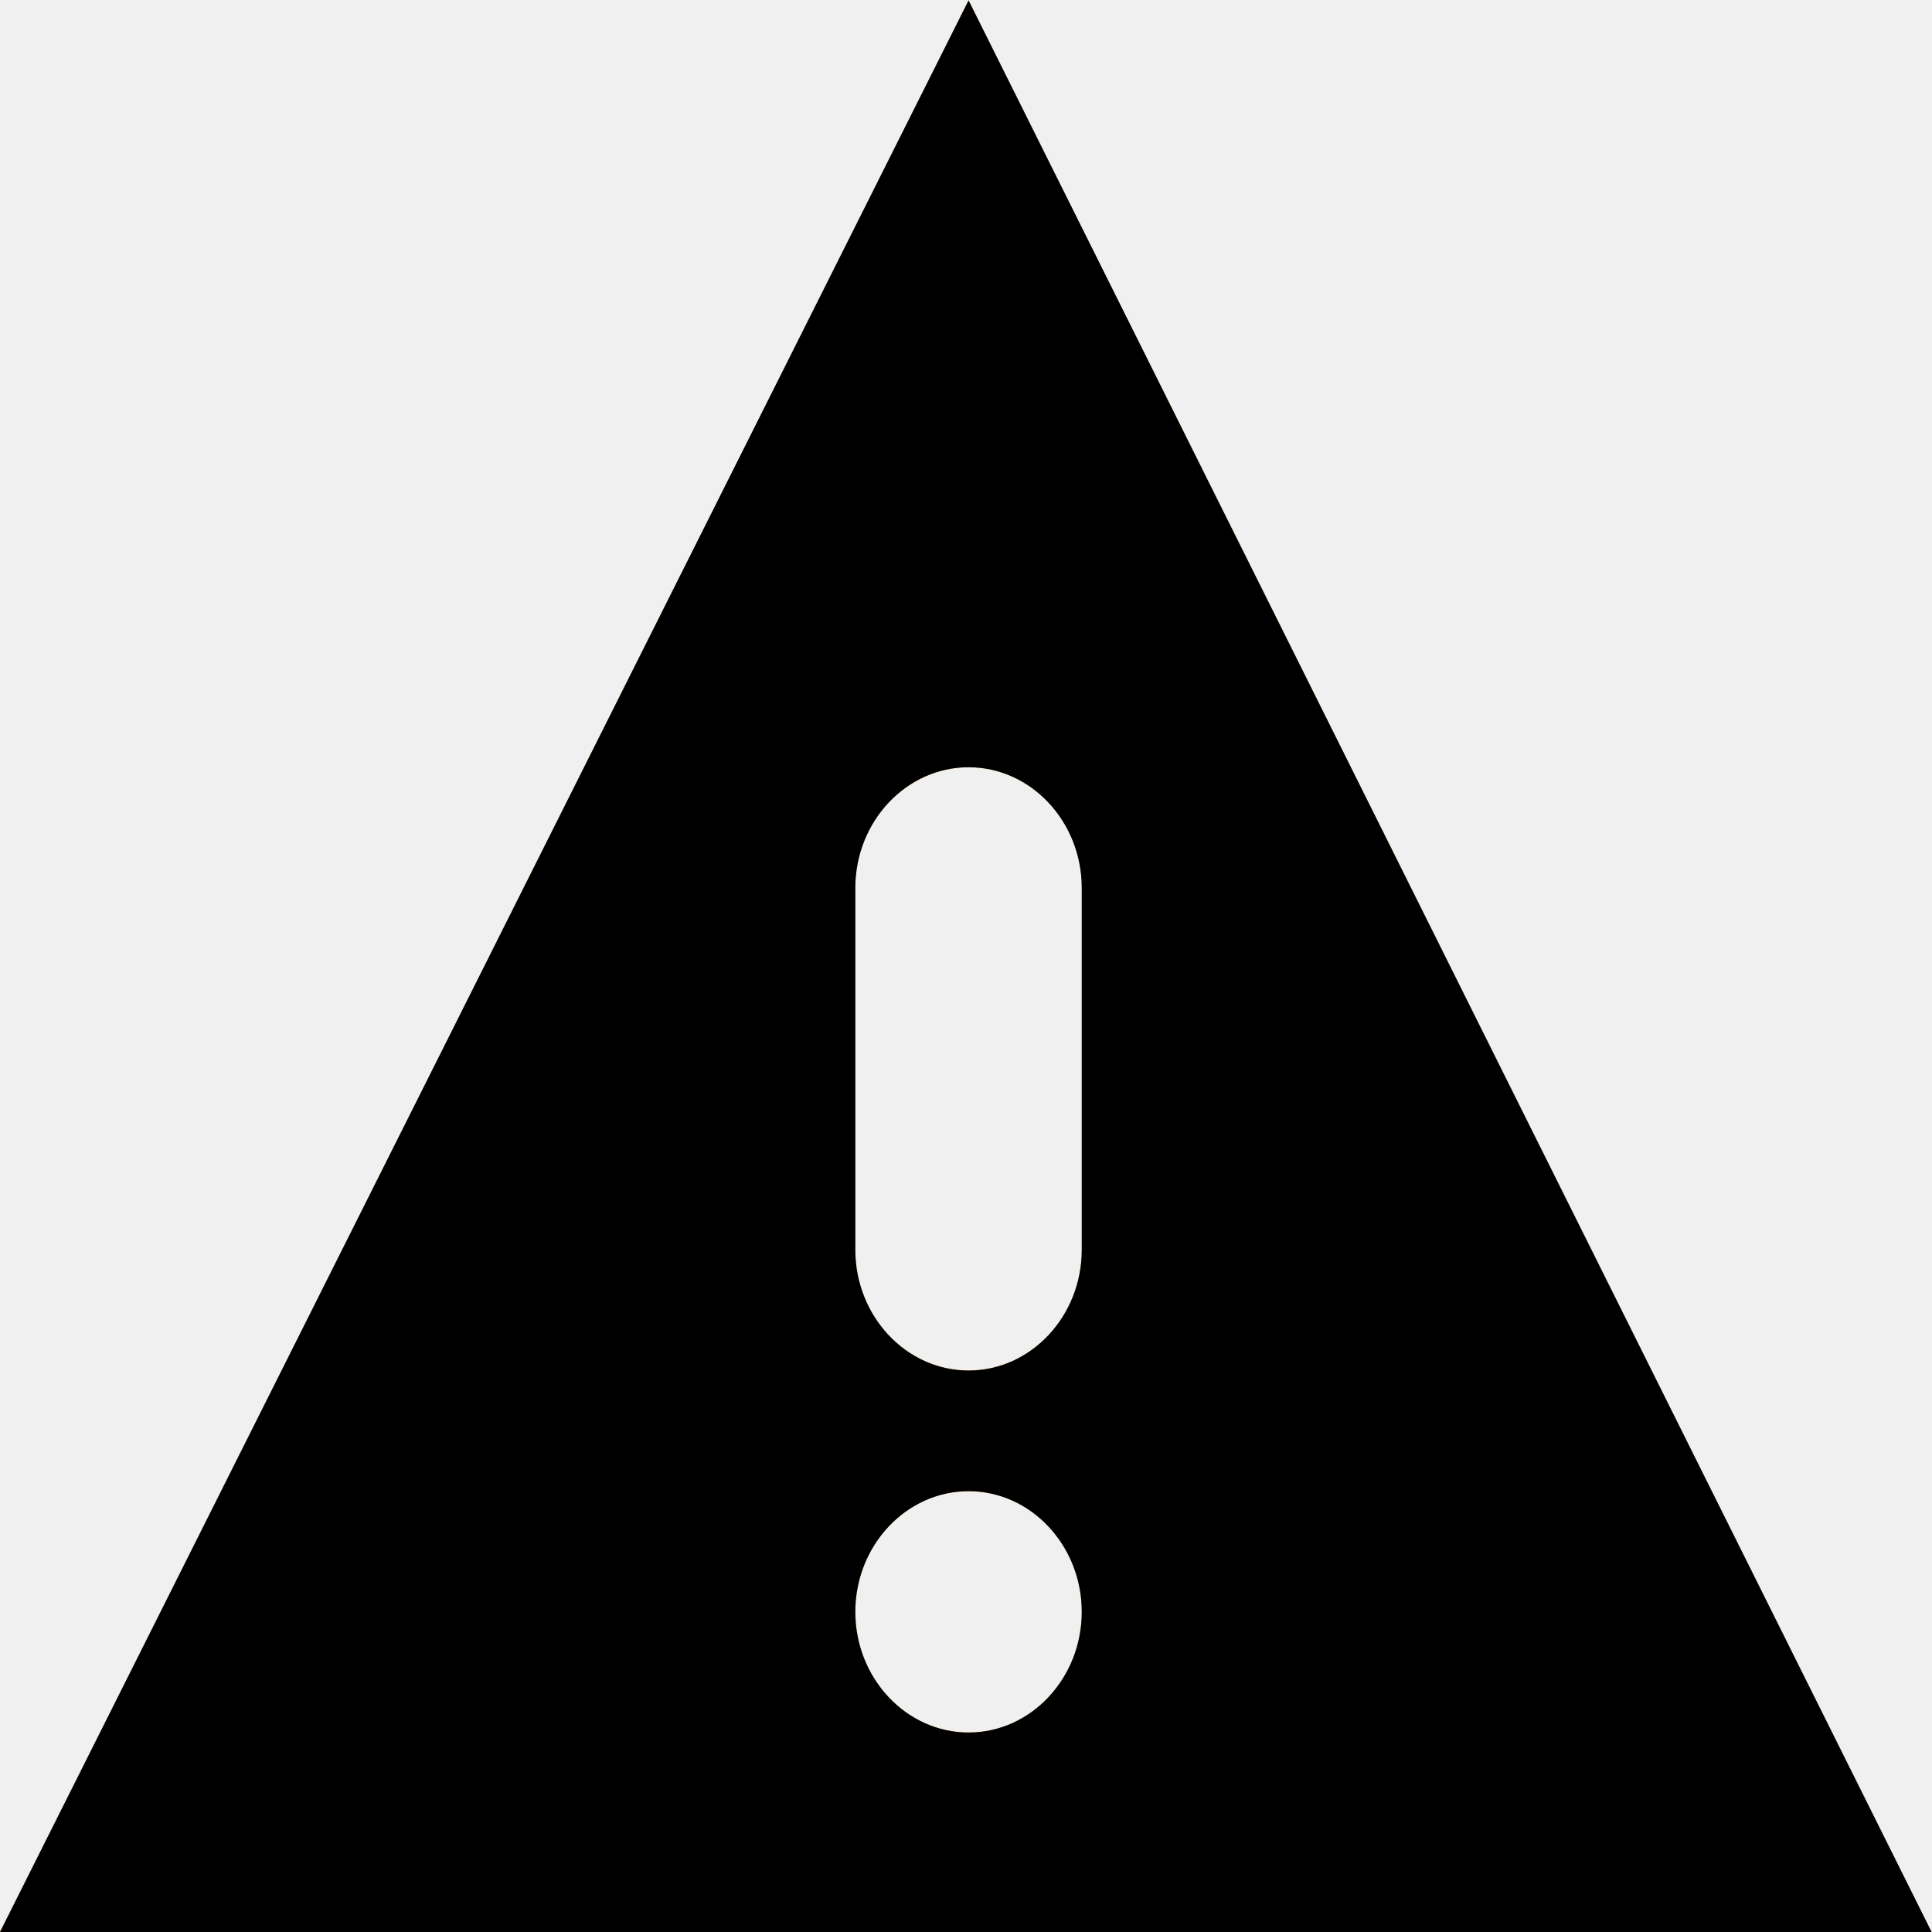
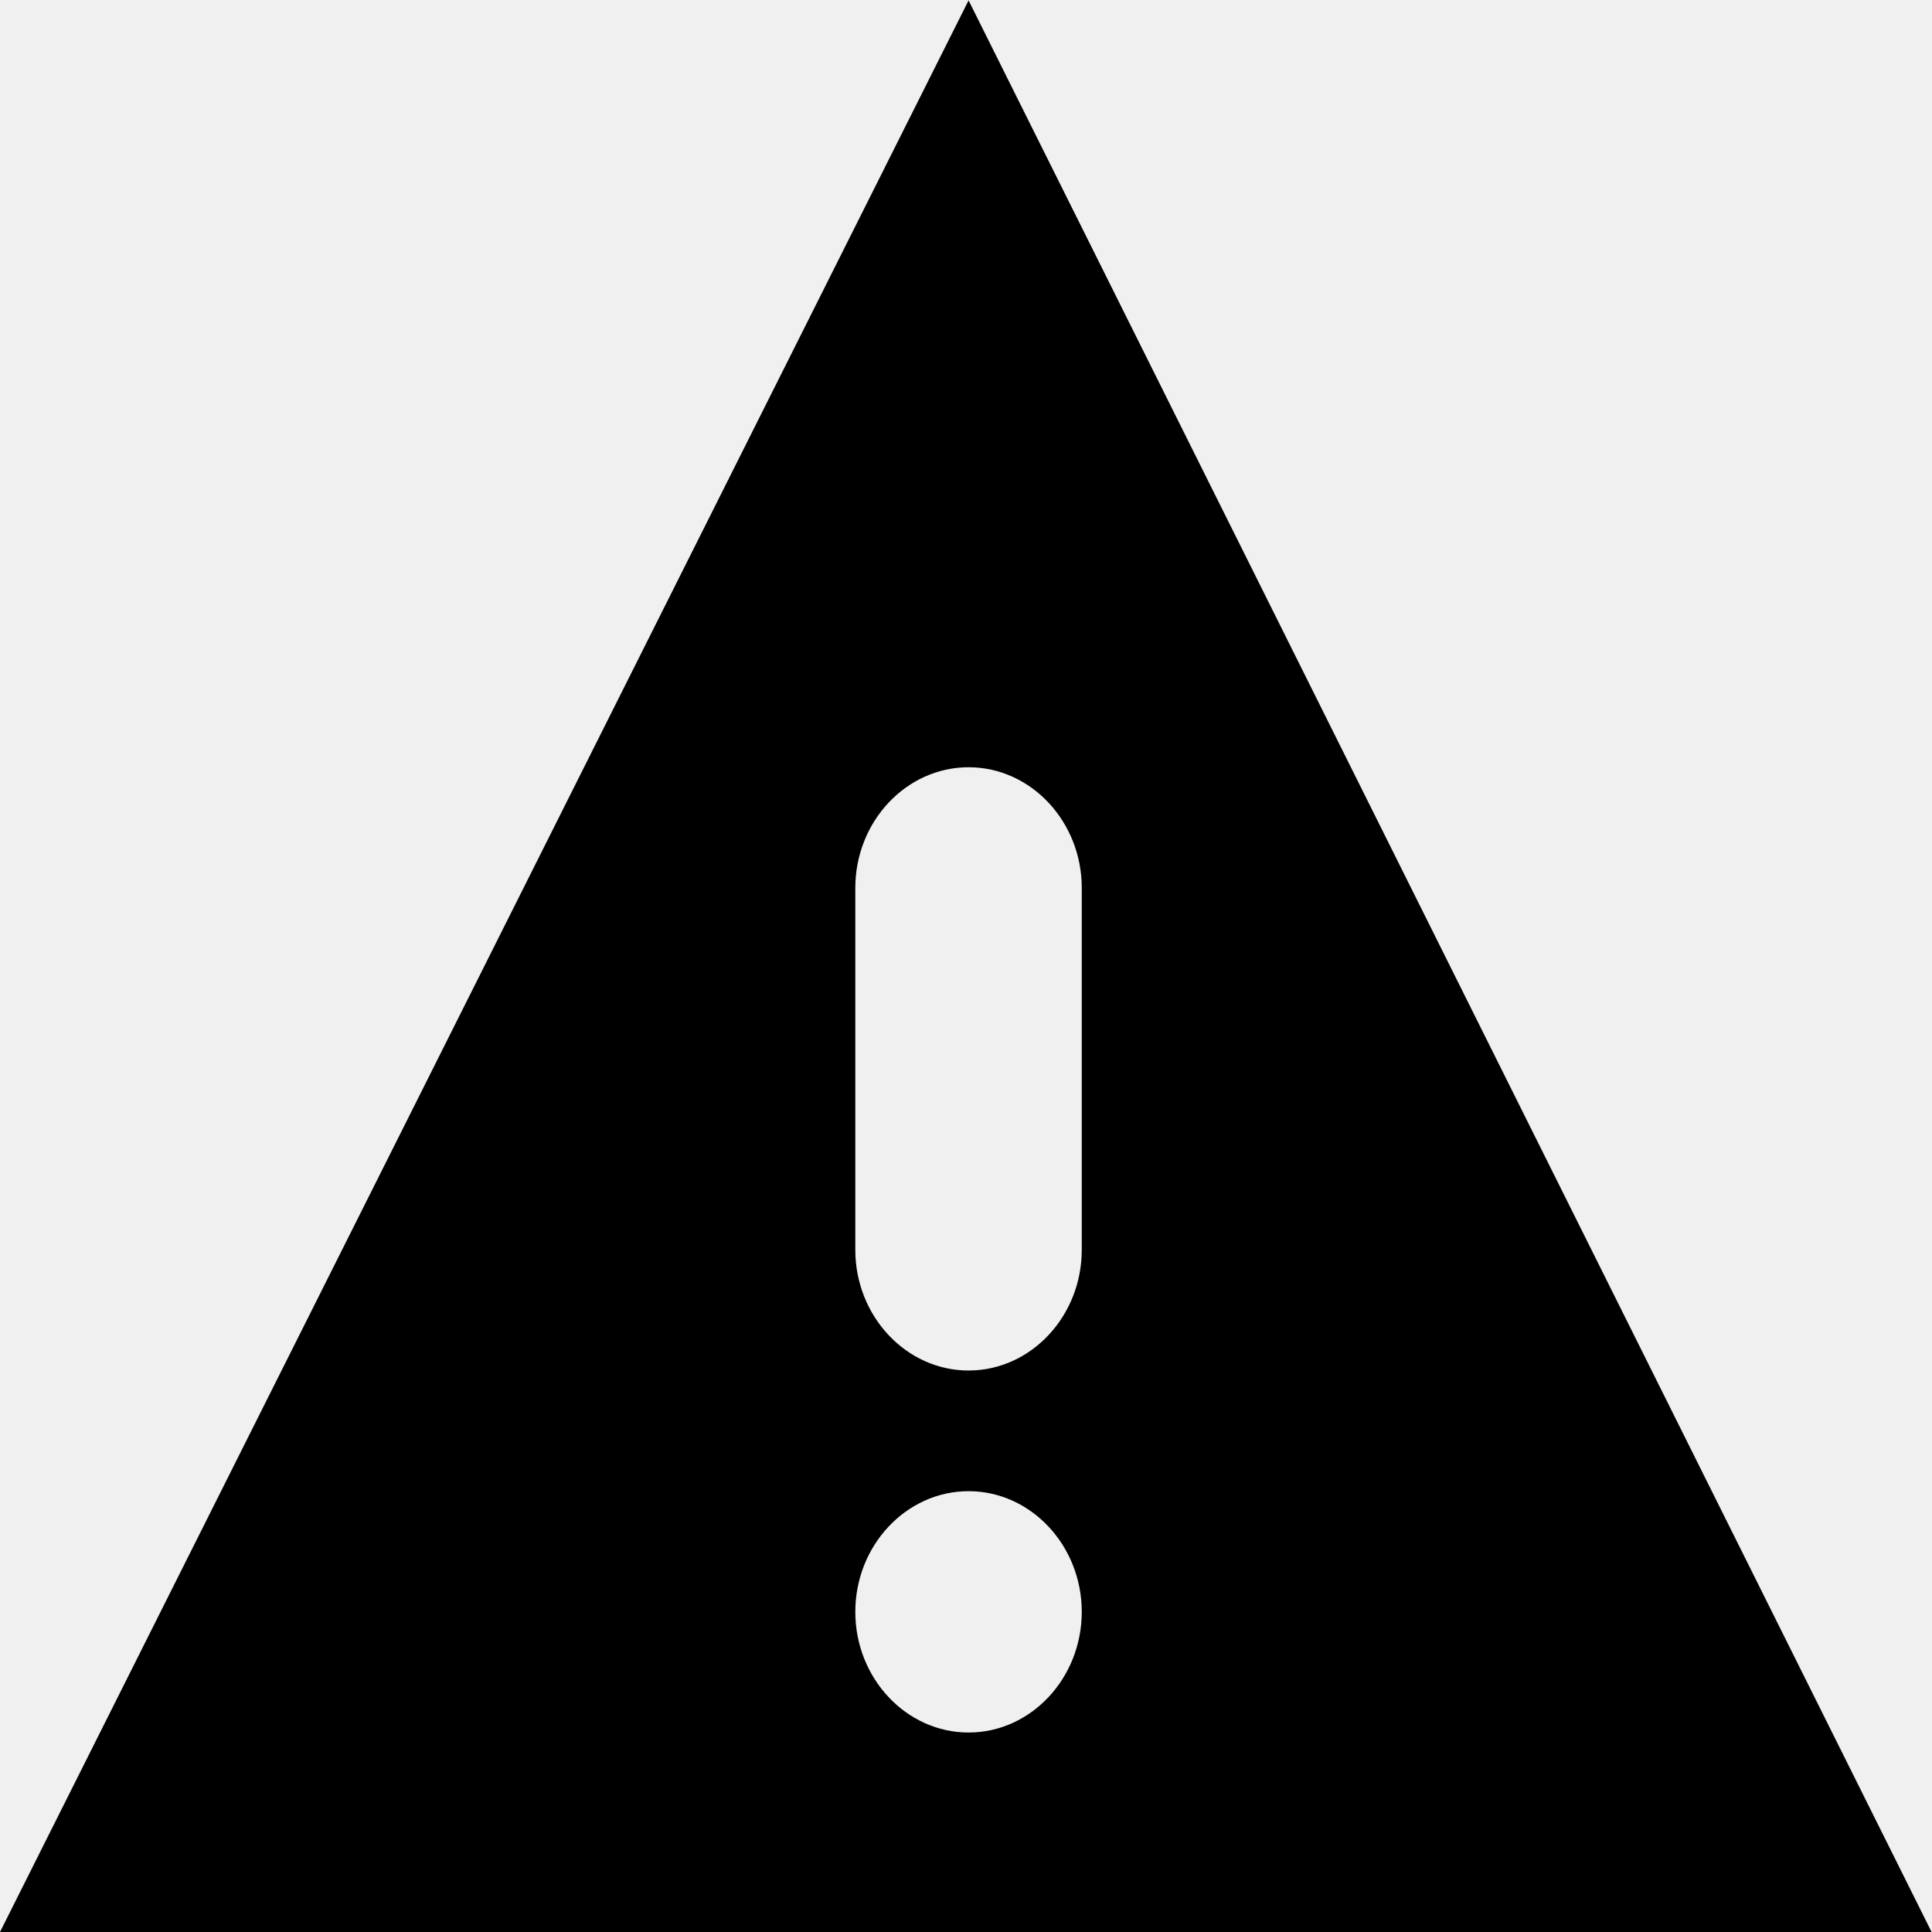
<svg xmlns="http://www.w3.org/2000/svg" xmlns:xlink="http://www.w3.org/1999/xlink" width="24px" height="24px" viewBox="0 0 24 24" version="1.1">
  <defs>
    <path d="M12.032,17.025 C11.258,17.025 10.625,16.351 10.625,15.526 L10.625,11.03 C10.625,10.205 11.258,9.531 12.032,9.531 C12.806,9.531 13.438,10.205 13.438,11.03 L13.438,15.526 C13.438,16.351 12.806,17.025 12.032,17.025 Z M12.032,21.522 C11.258,21.522 10.625,20.848 10.625,20.023 C10.625,19.198 11.258,18.524 12.032,18.524 C12.806,18.524 13.438,19.198 13.438,20.023 C13.438,20.848 12.806,21.522 12.032,21.522 Z M12.032,0.005 L0,24 L23.995,24 L12.032,0.005 Z" id="path-1" />
  </defs>
  <g id="Icons/24x24/Notifications/Icon_Warning" stroke="none" stroke-width="1" fill="none" fill-rule="evenodd">
    <mask id="mask-2" fill="white">
      <use xlink:href="#path-1" />
    </mask>
-     <use id="Mask" fill="#F29527" fill-rule="nonzero" xlink:href="#path-1" />
-     <g id="Colours/General/Black-#000000" mask="url(#mask-2)" fill="#000000">
-       <rect x="0" y="0" width="24" height="24" />
-     </g>
+     <use id="Mask" fill="#000000" fill-rule="nonzero" xlink:href="#path-1" />
  </g>
</svg>
